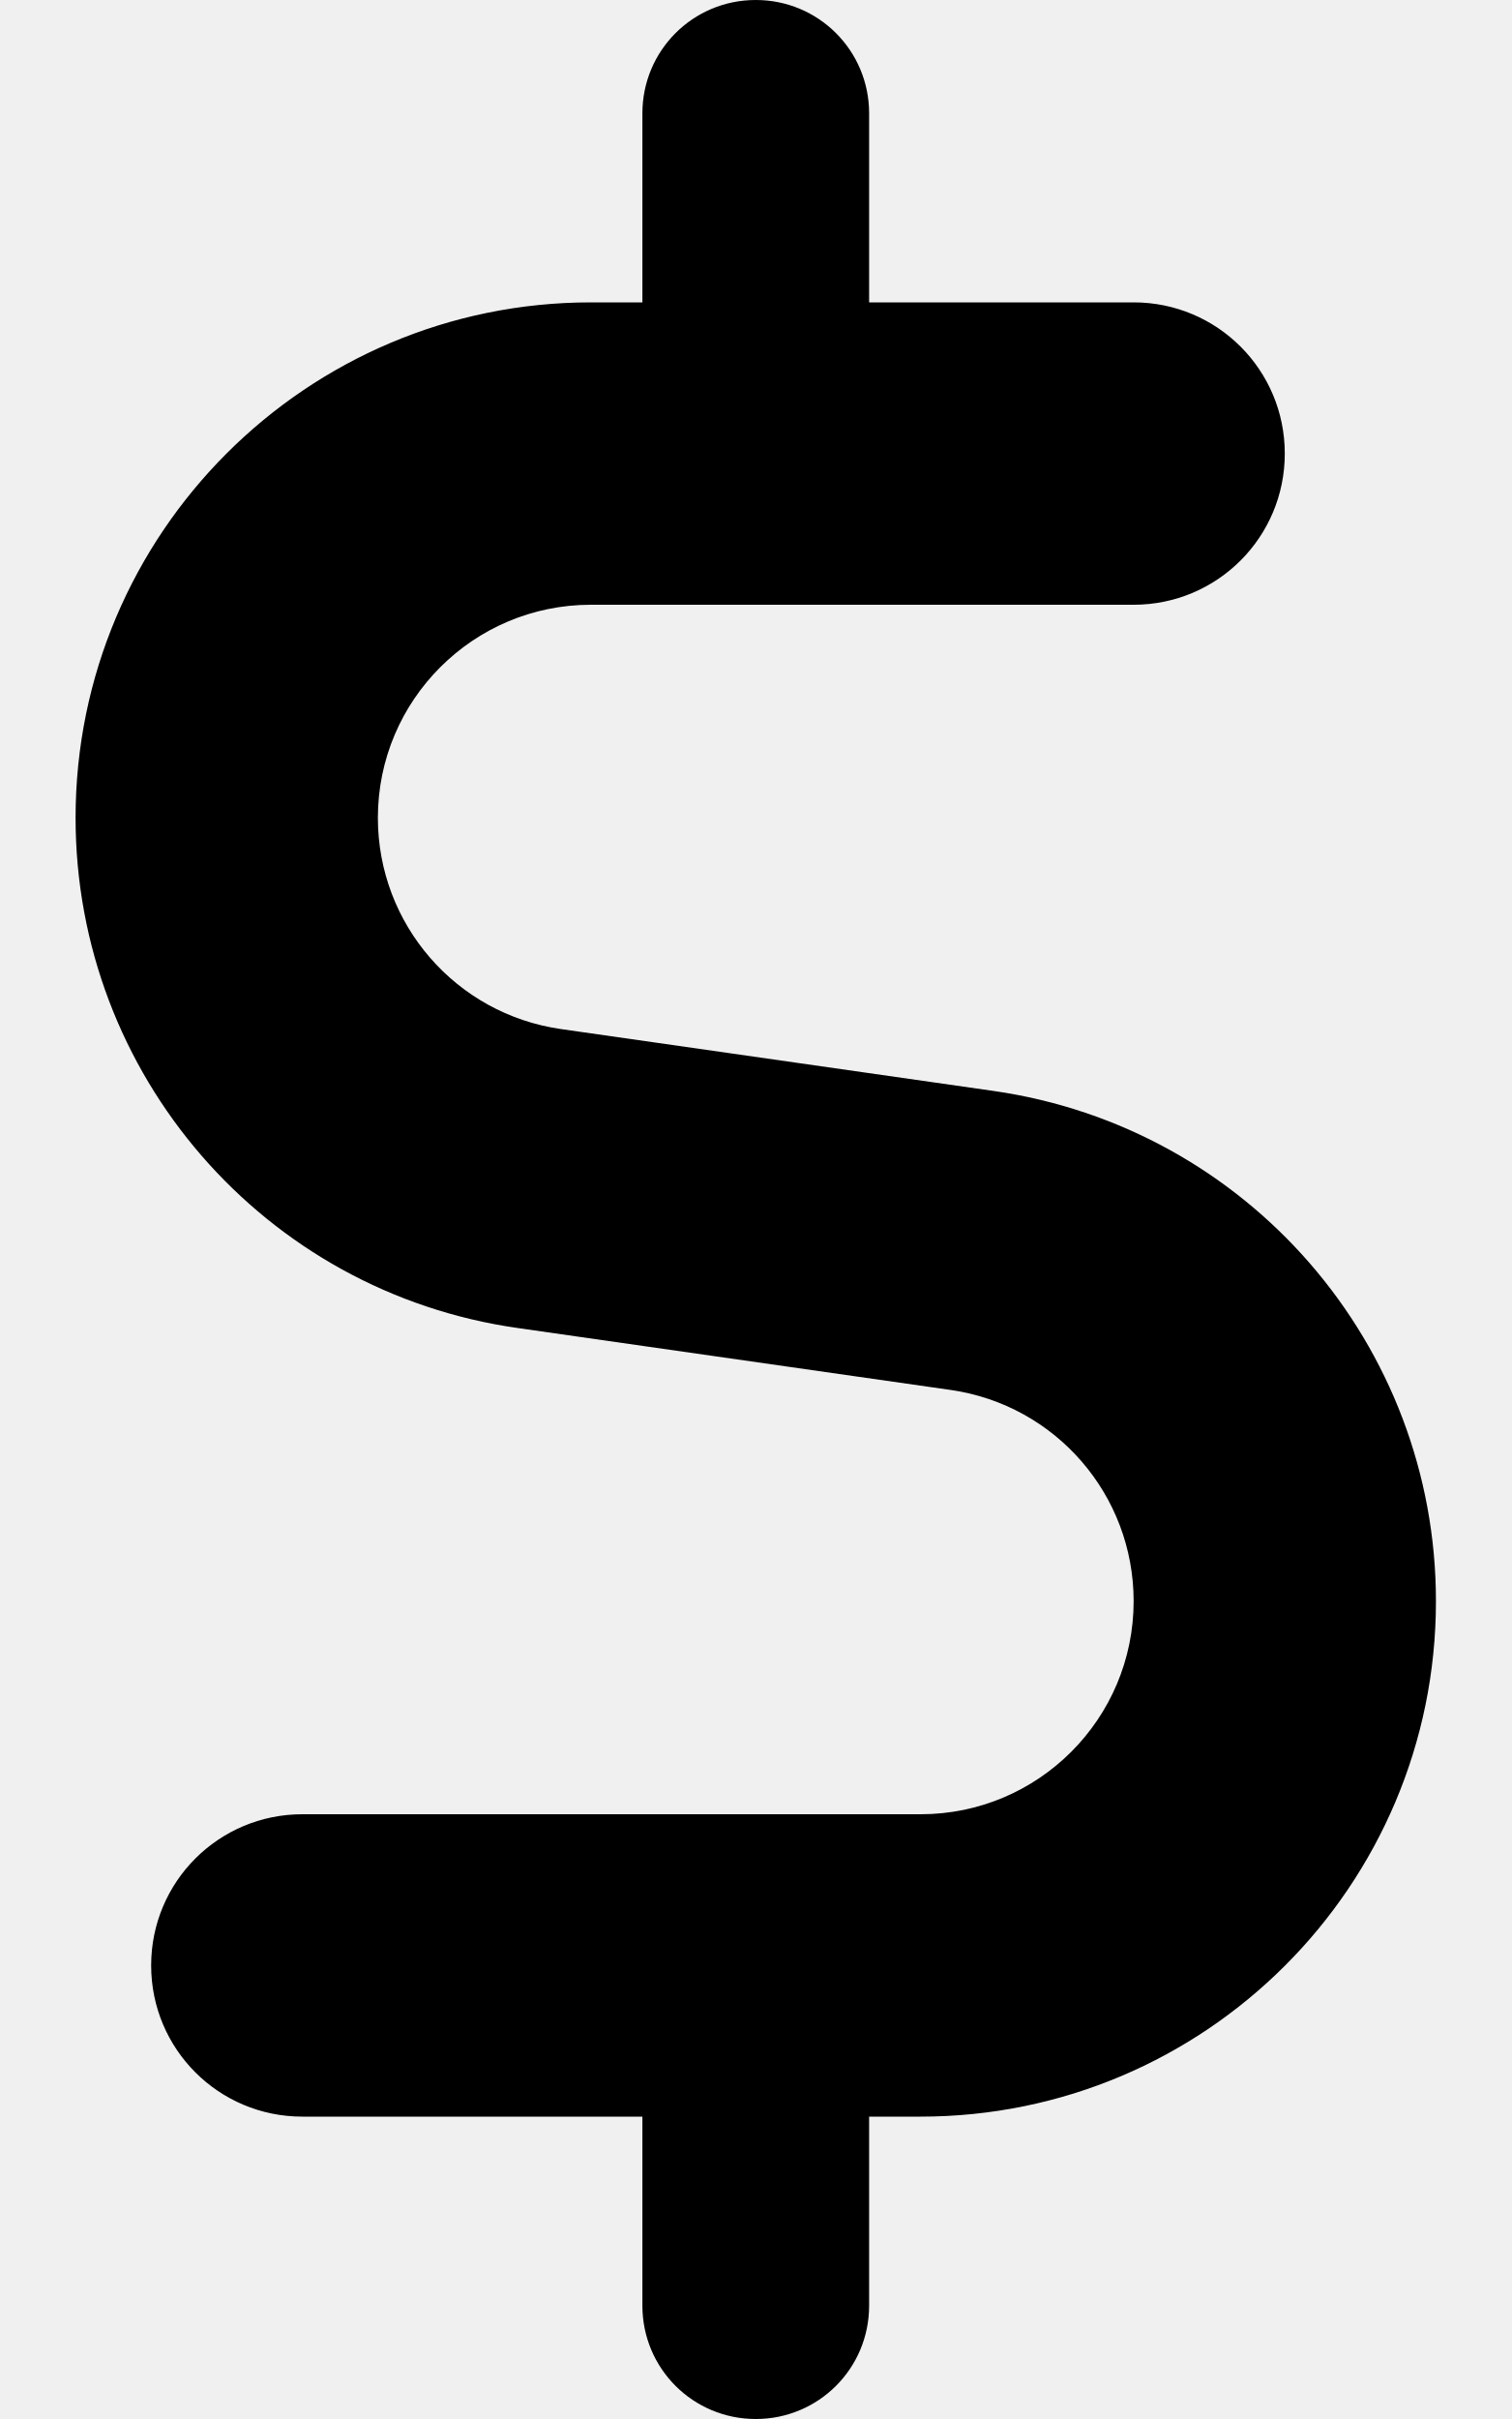
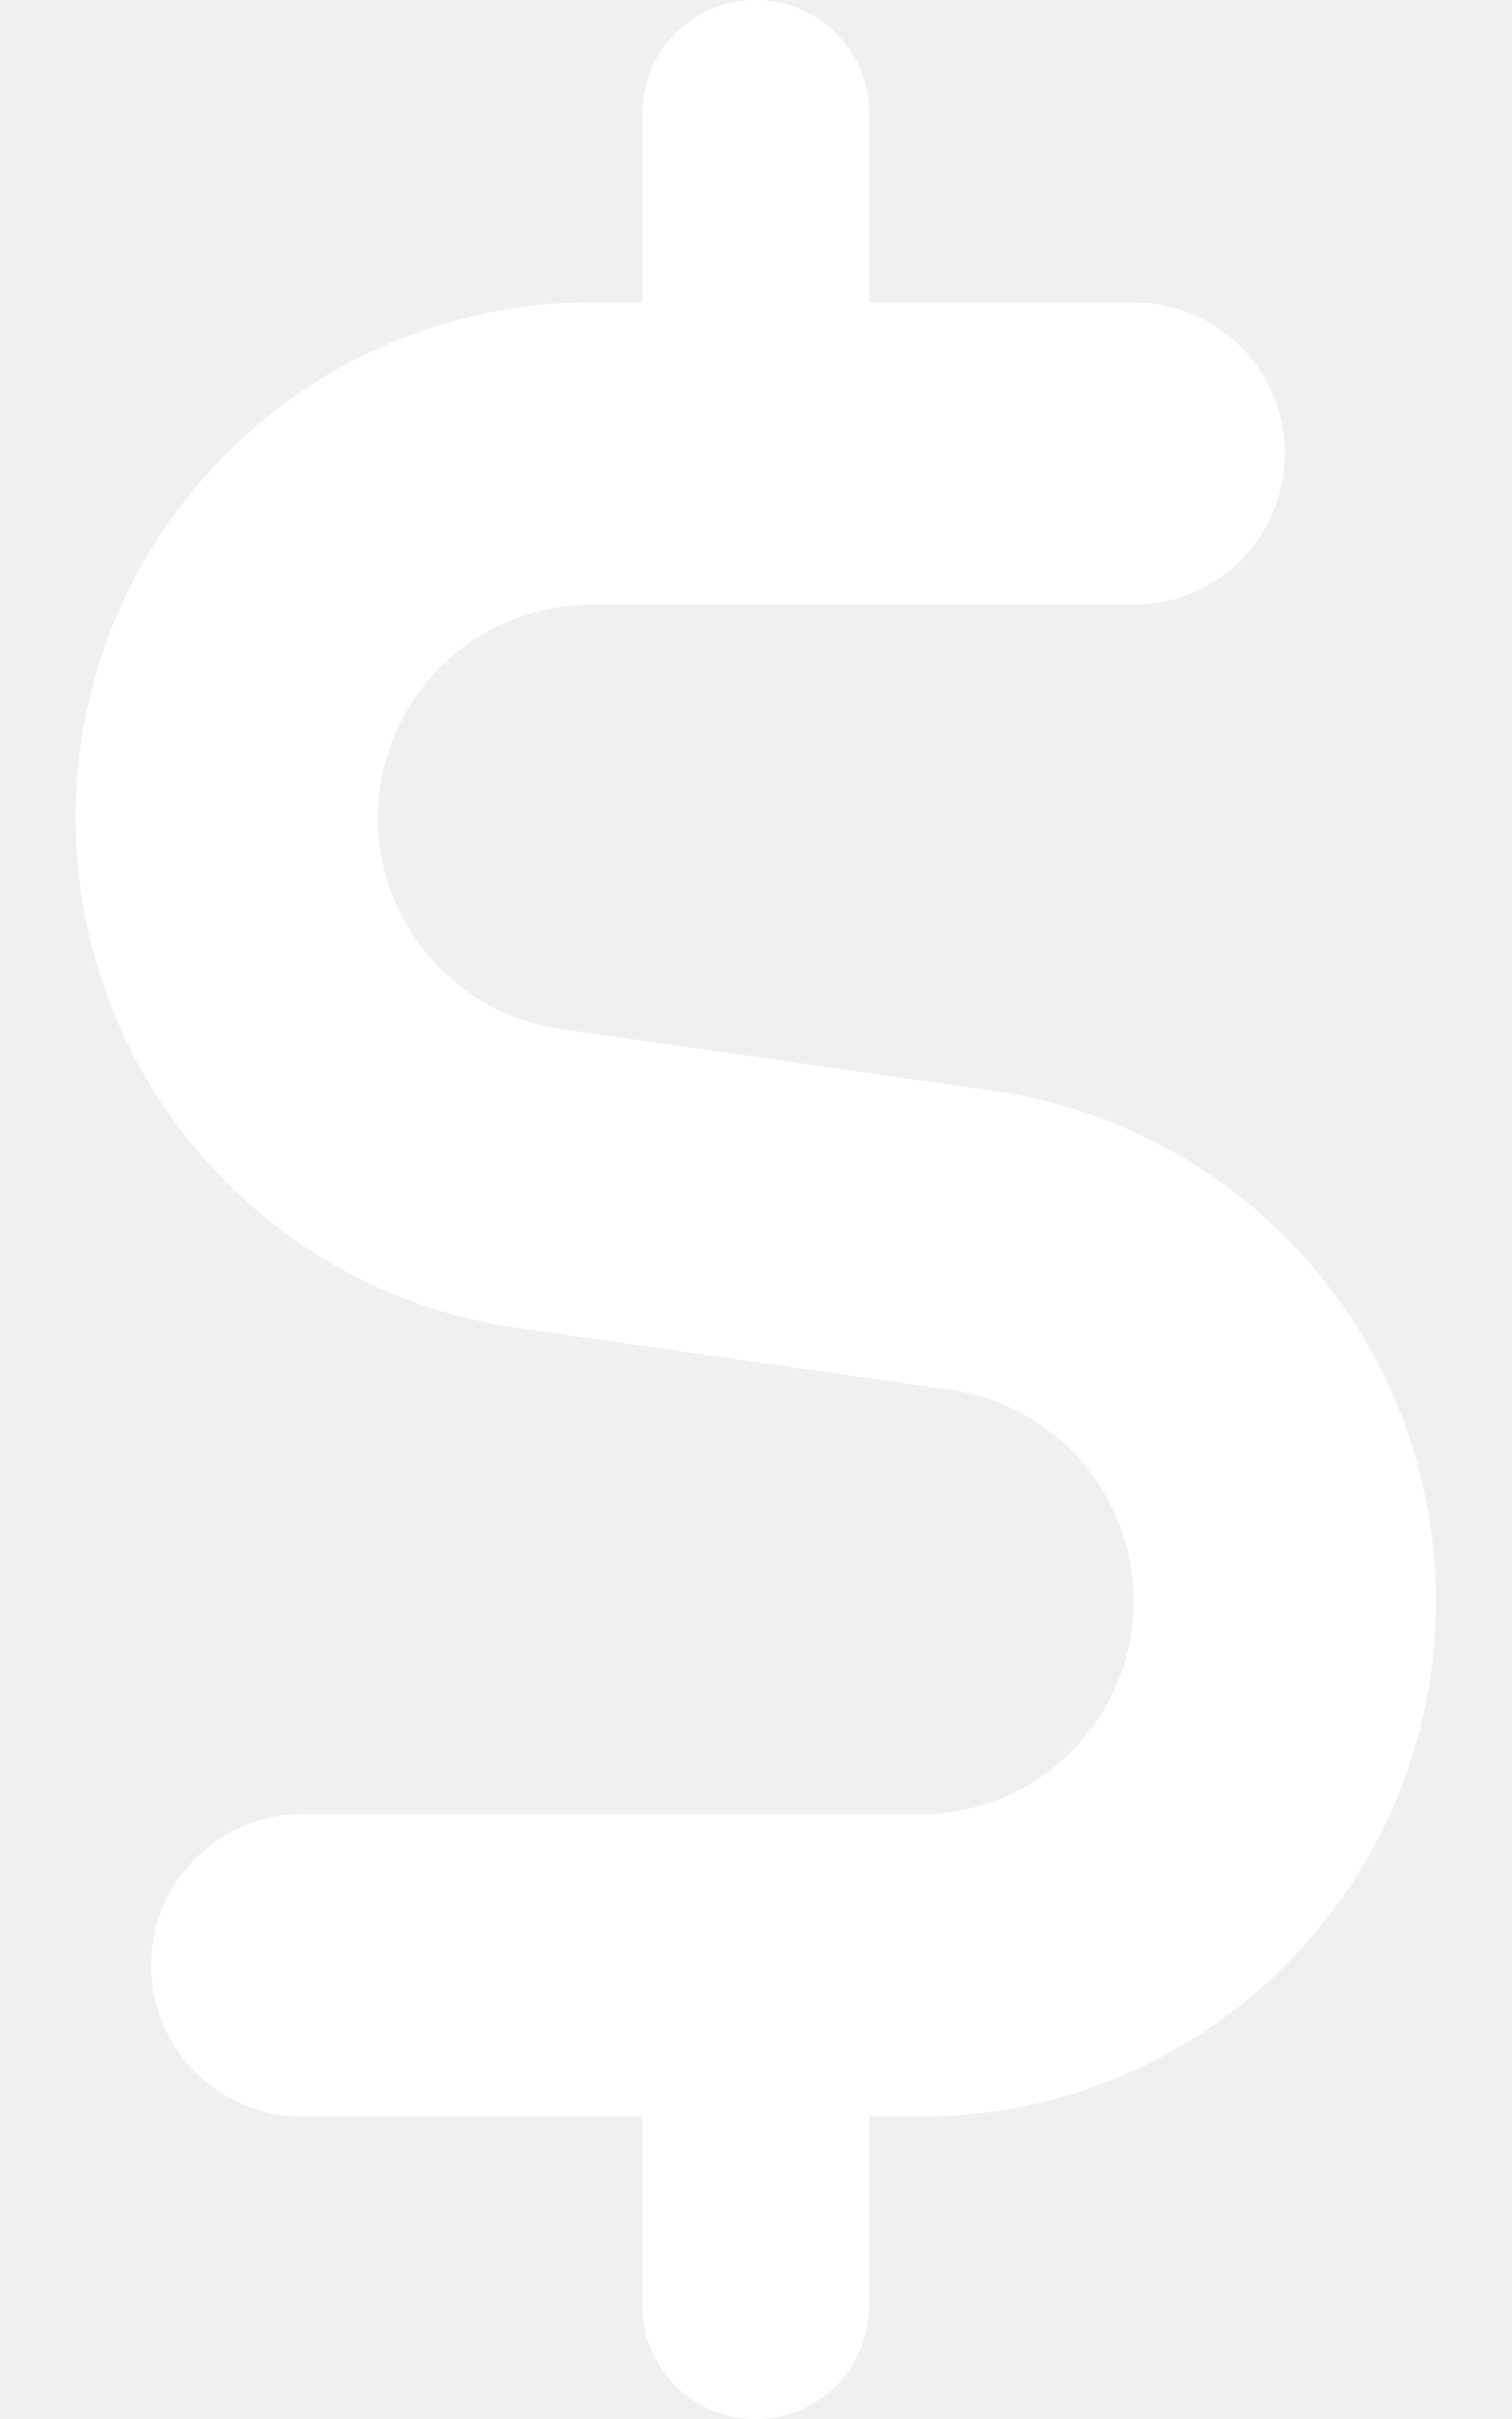
<svg xmlns="http://www.w3.org/2000/svg" viewBox="0 0 320 512">
-   <path fill="currentColor" d="M136 24c0-13.3 10.7-24 24-24s24 10.7 24 24l0 40 56 0c17.7 0 32 14.3 32 32s-14.3 32-32 32l-114.9 0c-24.9 0-45.1 20.2-45.1 45.1 0 22.5 16.5 41.5 38.7 44.7l91.6 13.1c53.8 7.7 93.7 53.7 93.7 108 0 60.3-48.9 109.1-109.1 109.1l-10.9 0 0 40c0 13.3-10.7 24-24 24s-24-10.7-24-24l0-40-72 0c-17.7 0-32-14.3-32-32s14.3-32 32-32l130.9 0c24.9 0 45.1-20.2 45.1-45.1 0-22.5-16.5-41.5-38.7-44.7l-91.6-13.1C55.9 273.5 16 227.4 16 173.1 16 112.9 64.9 64 125.1 64l10.9 0 0-40z" />
+   <path fill="white" d="M136 24c0-13.3 10.7-24 24-24s24 10.7 24 24l0 40 56 0c17.7 0 32 14.3 32 32s-14.3 32-32 32l-114.9 0c-24.9 0-45.1 20.2-45.1 45.1 0 22.5 16.5 41.5 38.7 44.7l91.6 13.1c53.8 7.7 93.7 53.7 93.7 108 0 60.3-48.9 109.1-109.1 109.1l-10.9 0 0 40c0 13.3-10.7 24-24 24s-24-10.7-24-24l0-40-72 0c-17.7 0-32-14.3-32-32s14.3-32 32-32l130.9 0c24.9 0 45.1-20.2 45.1-45.1 0-22.5-16.5-41.5-38.7-44.7l-91.6-13.1C55.9 273.5 16 227.4 16 173.1 16 112.9 64.9 64 125.1 64l10.9 0 0-40z" />
</svg>
